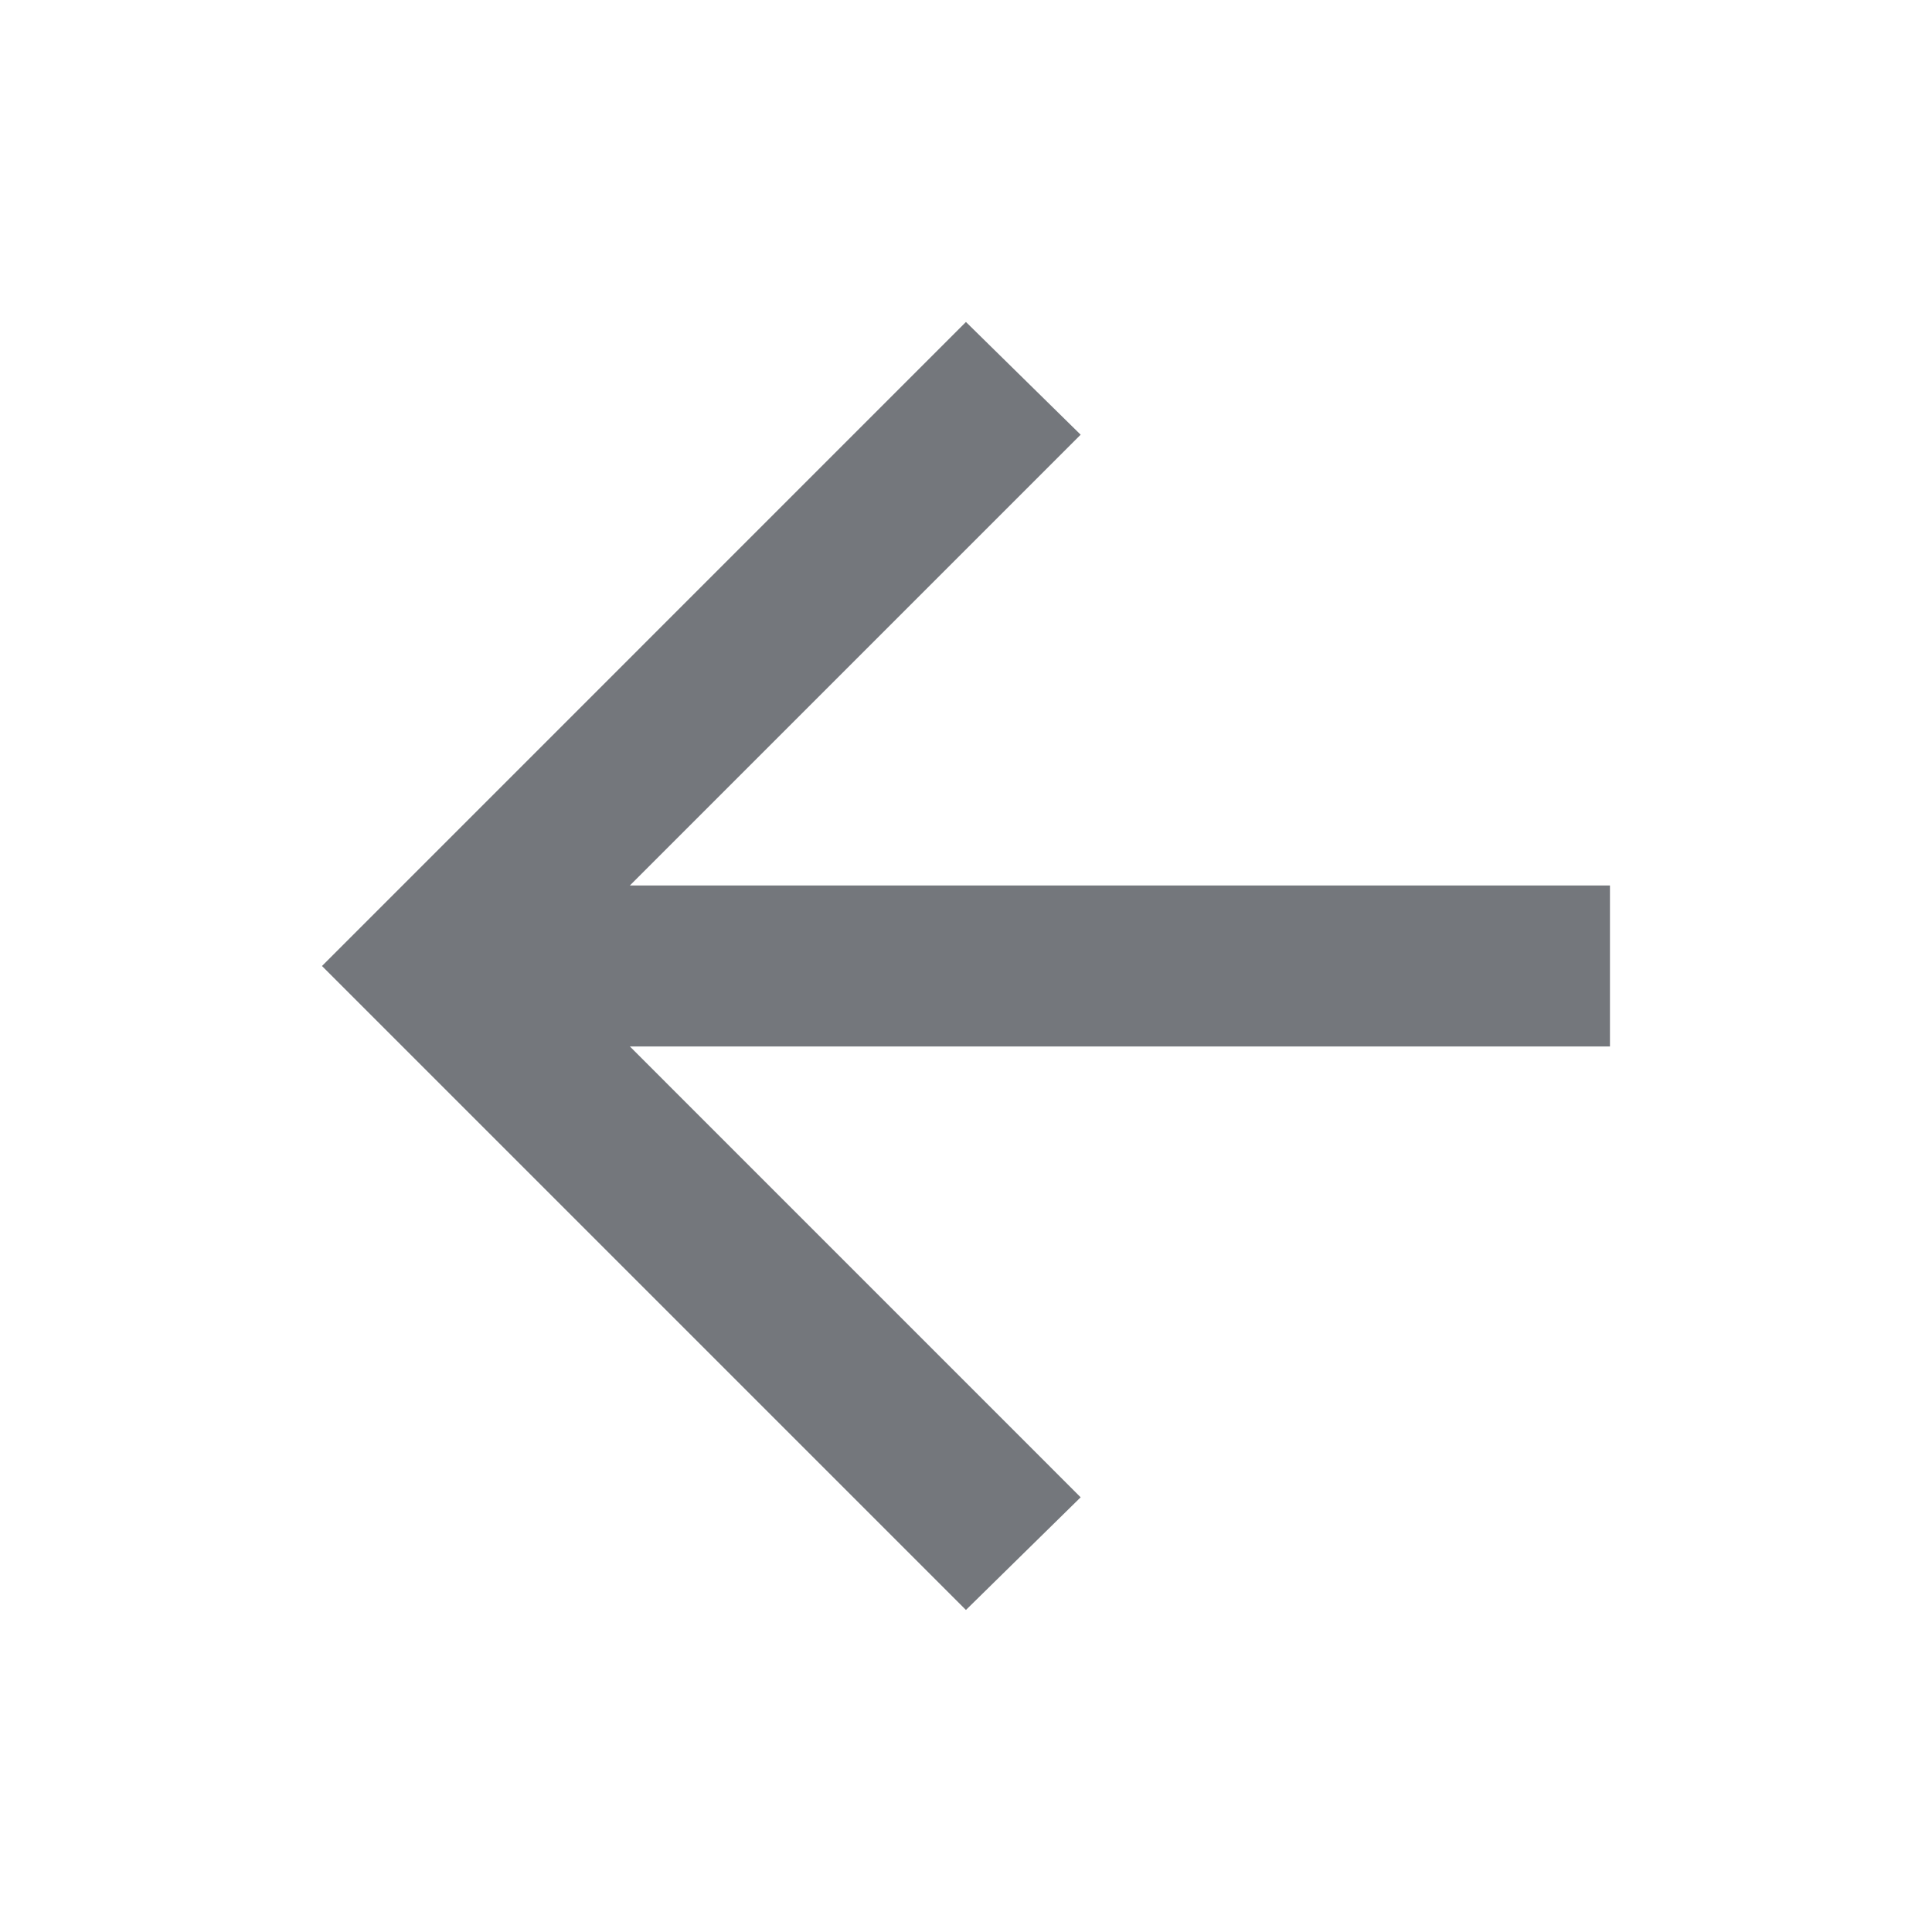
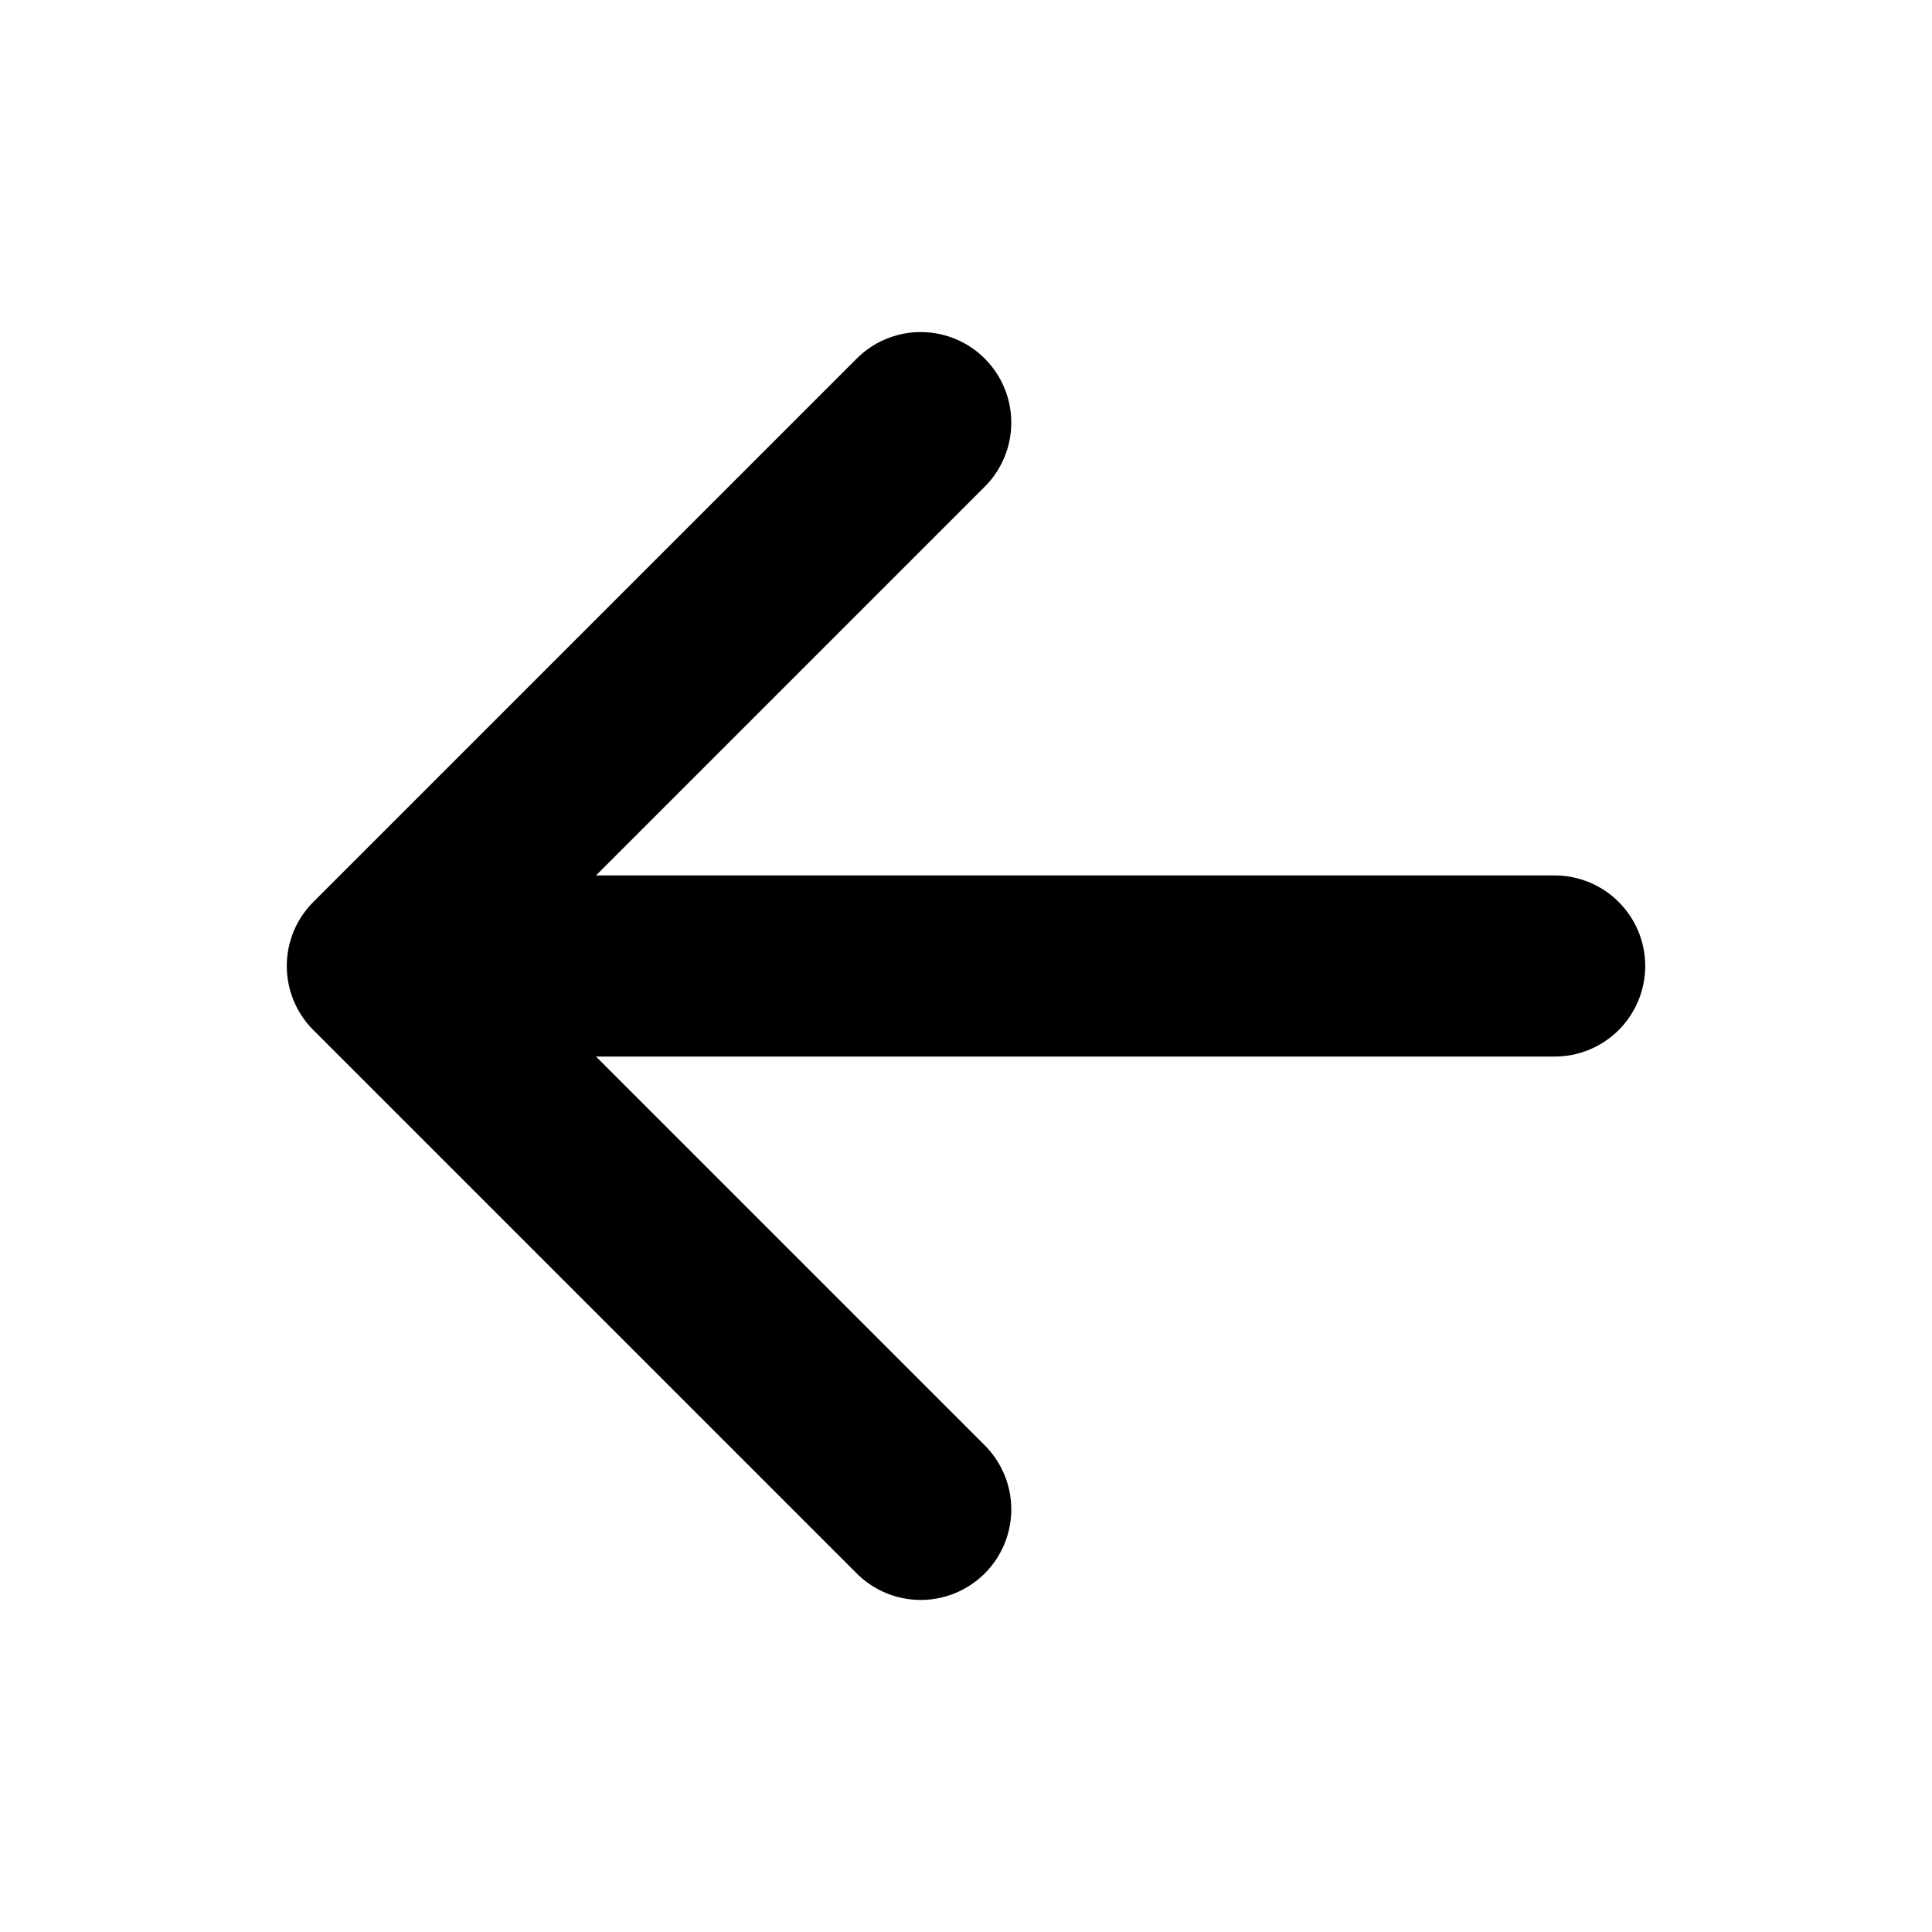
- <svg xmlns="http://www.w3.org/2000/svg" width="32" height="32" viewBox="0 0 32 32" fill="none">
-   <mask id="mask0_390_7027" style="mask-type:alpha" maskUnits="userSpaceOnUse" x="0" y="0" width="32" height="32">
-     <rect x="32" y="32" width="32" height="32" transform="rotate(-180 32 32)" fill="#D9D9D9" />
-   </mask>
-   <g mask="url(#mask0_390_7027)">
-     <path d="M10.433 14.666L26.666 14.666V17.333H10.433L17.899 24.8L15.999 26.666L5.333 16L15.999 5.333L17.899 7.2L10.433 14.666Z" fill="#74777C" />
-   </g>
+ <svg xmlns="http://www.w3.org/2000/svg" class="ionicon" viewBox="0 0 512 512">
+   <path fill="none" stroke="currentColor" stroke-linecap="round" stroke-linejoin="round" stroke-width="48" d="M244 400L100 256l144-144M120 256h292" />
</svg>
